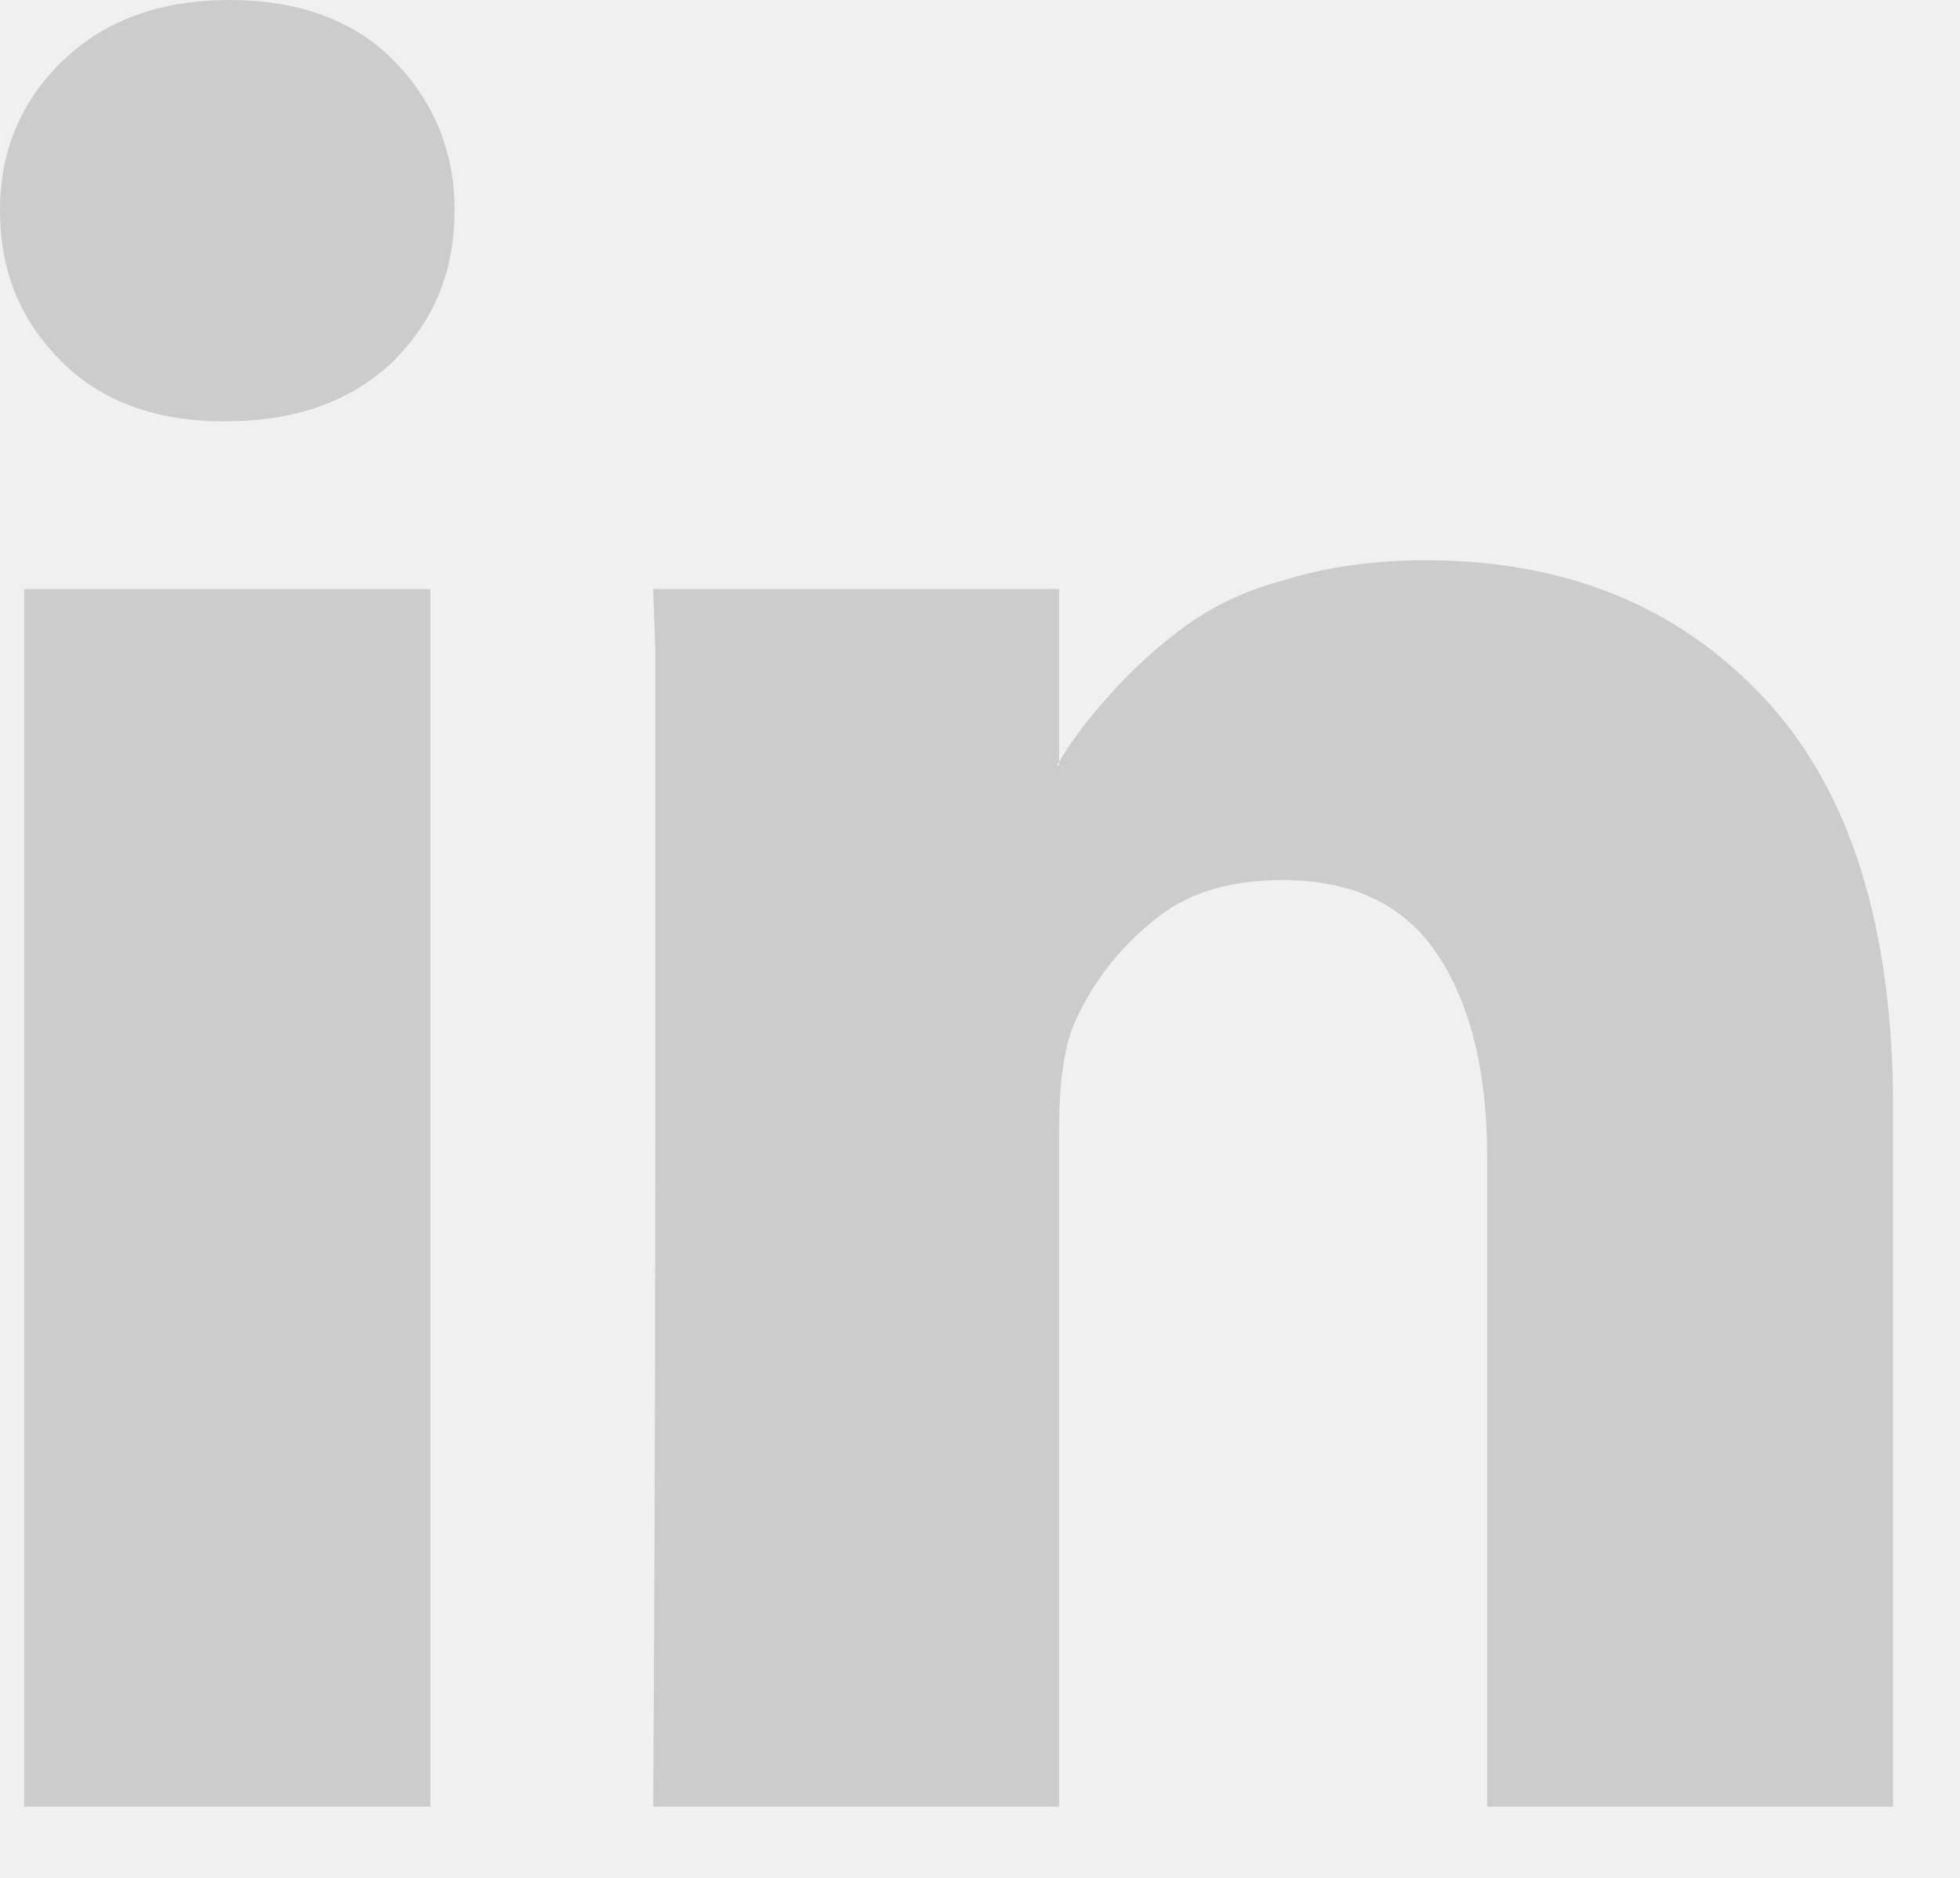
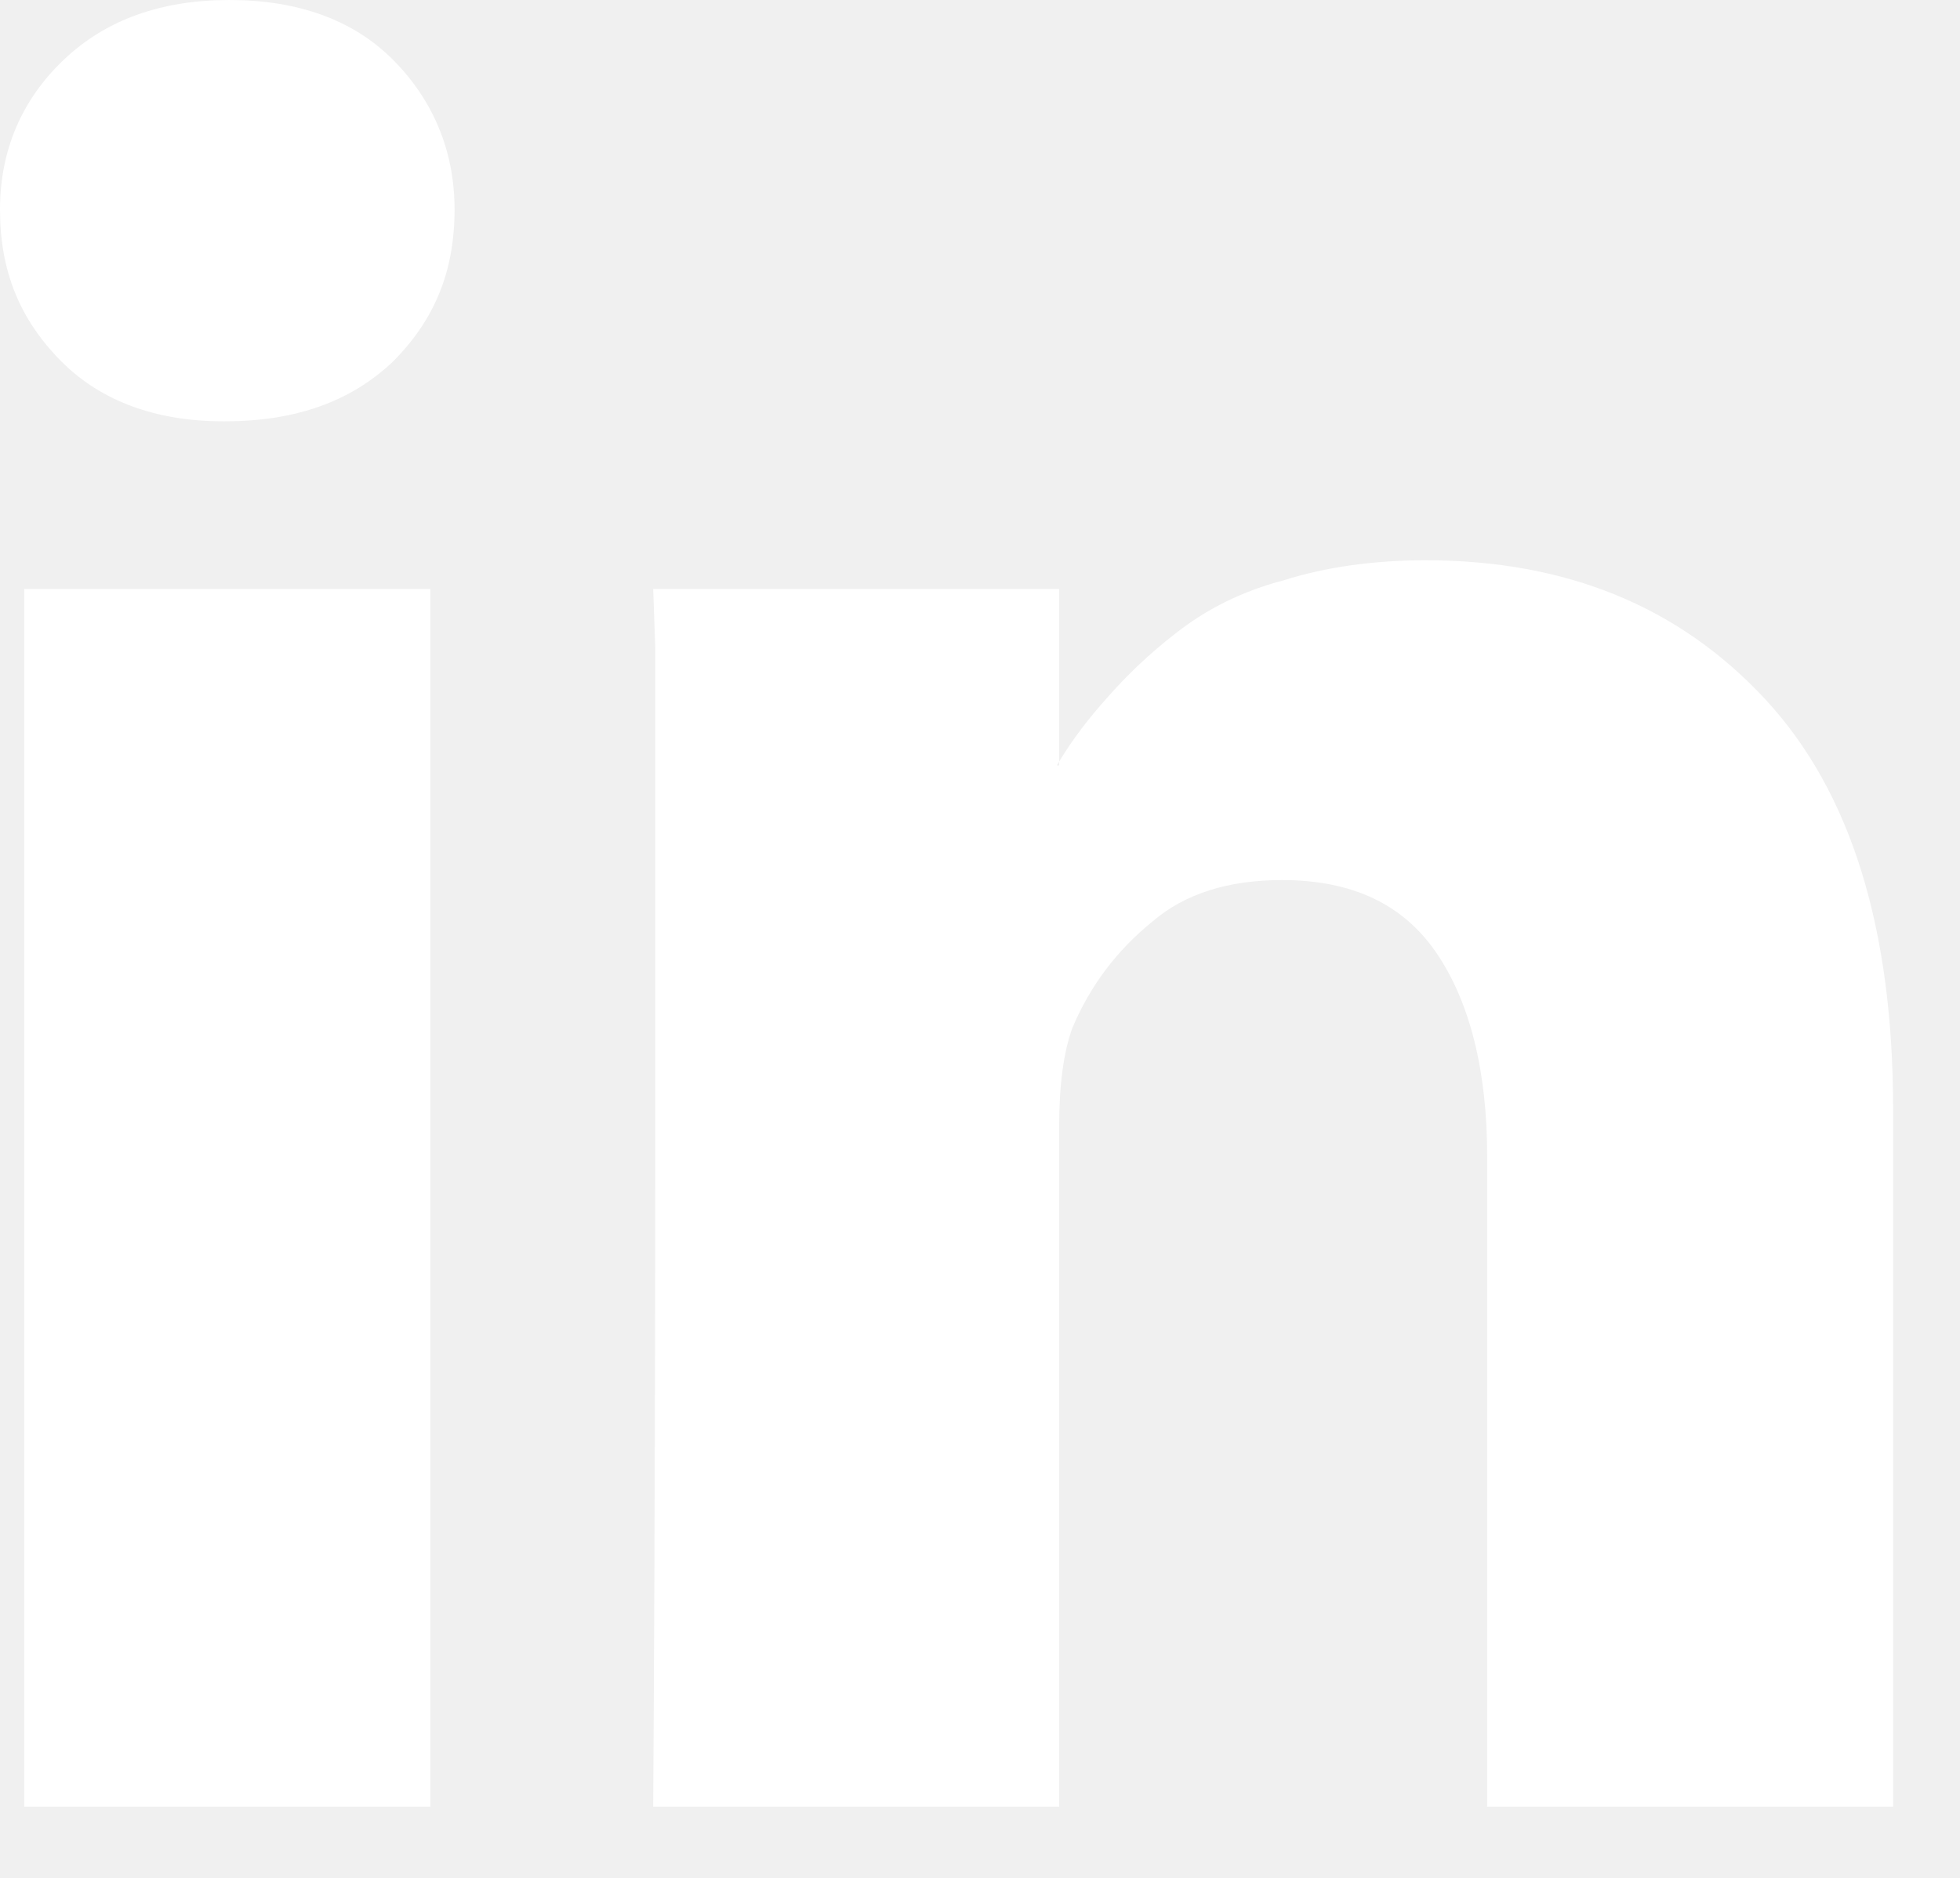
<svg xmlns="http://www.w3.org/2000/svg" width="24" height="23" viewBox="0 0 24 23">
-   <path fill="#ccc" fill-rule="evenodd" d="M1101.756,253.431 C1102.242,253.917 1102.919,254.16 1103.729,254.16 L1103.757,254.16 C1104.621,254.16 1105.296,253.917 1105.809,253.431 C1106.323,252.917 1106.566,252.322 1106.566,251.566 C1106.566,250.837 1106.295,250.216 1105.809,249.729 C1105.323,249.243 1104.647,249 1103.809,249 C1102.972,249 1102.296,249.243 1101.784,249.729 C1101.27,250.216 1101,250.837 1101,251.566 C1101,252.322 1101.243,252.917 1101.756,253.431 L1101.756,253.431 Z M1101.297,271.128 L1106.269,271.128 L1106.269,256.214 L1101.297,256.214 L1101.297,271.128 Z M1113.969,271.128 L1113.969,262.805 C1113.969,262.293 1114.023,261.887 1114.131,261.59 C1114.347,261.077 1114.672,260.645 1115.104,260.293 C1115.508,259.942 1116.049,259.779 1116.698,259.779 C1117.562,259.779 1118.183,260.077 1118.589,260.671 C1118.994,261.266 1119.21,262.104 1119.21,263.157 L1119.21,271.128 L1124.181,271.128 L1124.181,262.59 C1124.181,260.374 1123.668,258.7 1122.615,257.564 C1121.561,256.429 1120.182,255.862 1118.454,255.862 C1117.833,255.862 1117.238,255.943 1116.724,256.106 C1116.211,256.24 1115.779,256.457 1115.401,256.753 C1115.05,257.024 1114.779,257.294 1114.564,257.538 C1114.347,257.78 1114.131,258.051 1113.941,258.375 L1113.969,258.375 L1113.969,256.214 L1108.998,256.214 L1109.024,256.943 L1109.024,261.401 C1109.024,263.886 1109.024,267.129 1108.998,271.128 L1113.969,271.128 L1113.969,271.128 Z" transform="translate(-1101 -249)" />
+   <path fill="#fff" fill-rule="evenodd" d="M1101.756,253.431 C1102.242,253.917 1102.919,254.16 1103.729,254.16 L1103.757,254.16 C1104.621,254.16 1105.296,253.917 1105.809,253.431 C1106.323,252.917 1106.566,252.322 1106.566,251.566 C1106.566,250.837 1106.295,250.216 1105.809,249.729 C1105.323,249.243 1104.647,249 1103.809,249 C1102.972,249 1102.296,249.243 1101.784,249.729 C1101.27,250.216 1101,250.837 1101,251.566 C1101,252.322 1101.243,252.917 1101.756,253.431 L1101.756,253.431 Z M1101.297,271.128 L1106.269,271.128 L1106.269,256.214 L1101.297,256.214 L1101.297,271.128 Z M1113.969,271.128 L1113.969,262.805 C1113.969,262.293 1114.023,261.887 1114.131,261.59 C1114.347,261.077 1114.672,260.645 1115.104,260.293 C1115.508,259.942 1116.049,259.779 1116.698,259.779 C1117.562,259.779 1118.183,260.077 1118.589,260.671 C1118.994,261.266 1119.21,262.104 1119.21,263.157 L1119.21,271.128 L1124.181,271.128 L1124.181,262.59 C1124.181,260.374 1123.668,258.7 1122.615,257.564 C1121.561,256.429 1120.182,255.862 1118.454,255.862 C1117.833,255.862 1117.238,255.943 1116.724,256.106 C1116.211,256.24 1115.779,256.457 1115.401,256.753 C1115.05,257.024 1114.779,257.294 1114.564,257.538 C1114.347,257.78 1114.131,258.051 1113.941,258.375 L1113.969,258.375 L1113.969,256.214 L1108.998,256.214 L1109.024,256.943 L1109.024,261.401 C1109.024,263.886 1109.024,267.129 1108.998,271.128 L1113.969,271.128 L1113.969,271.128 Z" transform="translate(-1101 -249)" />
</svg>
